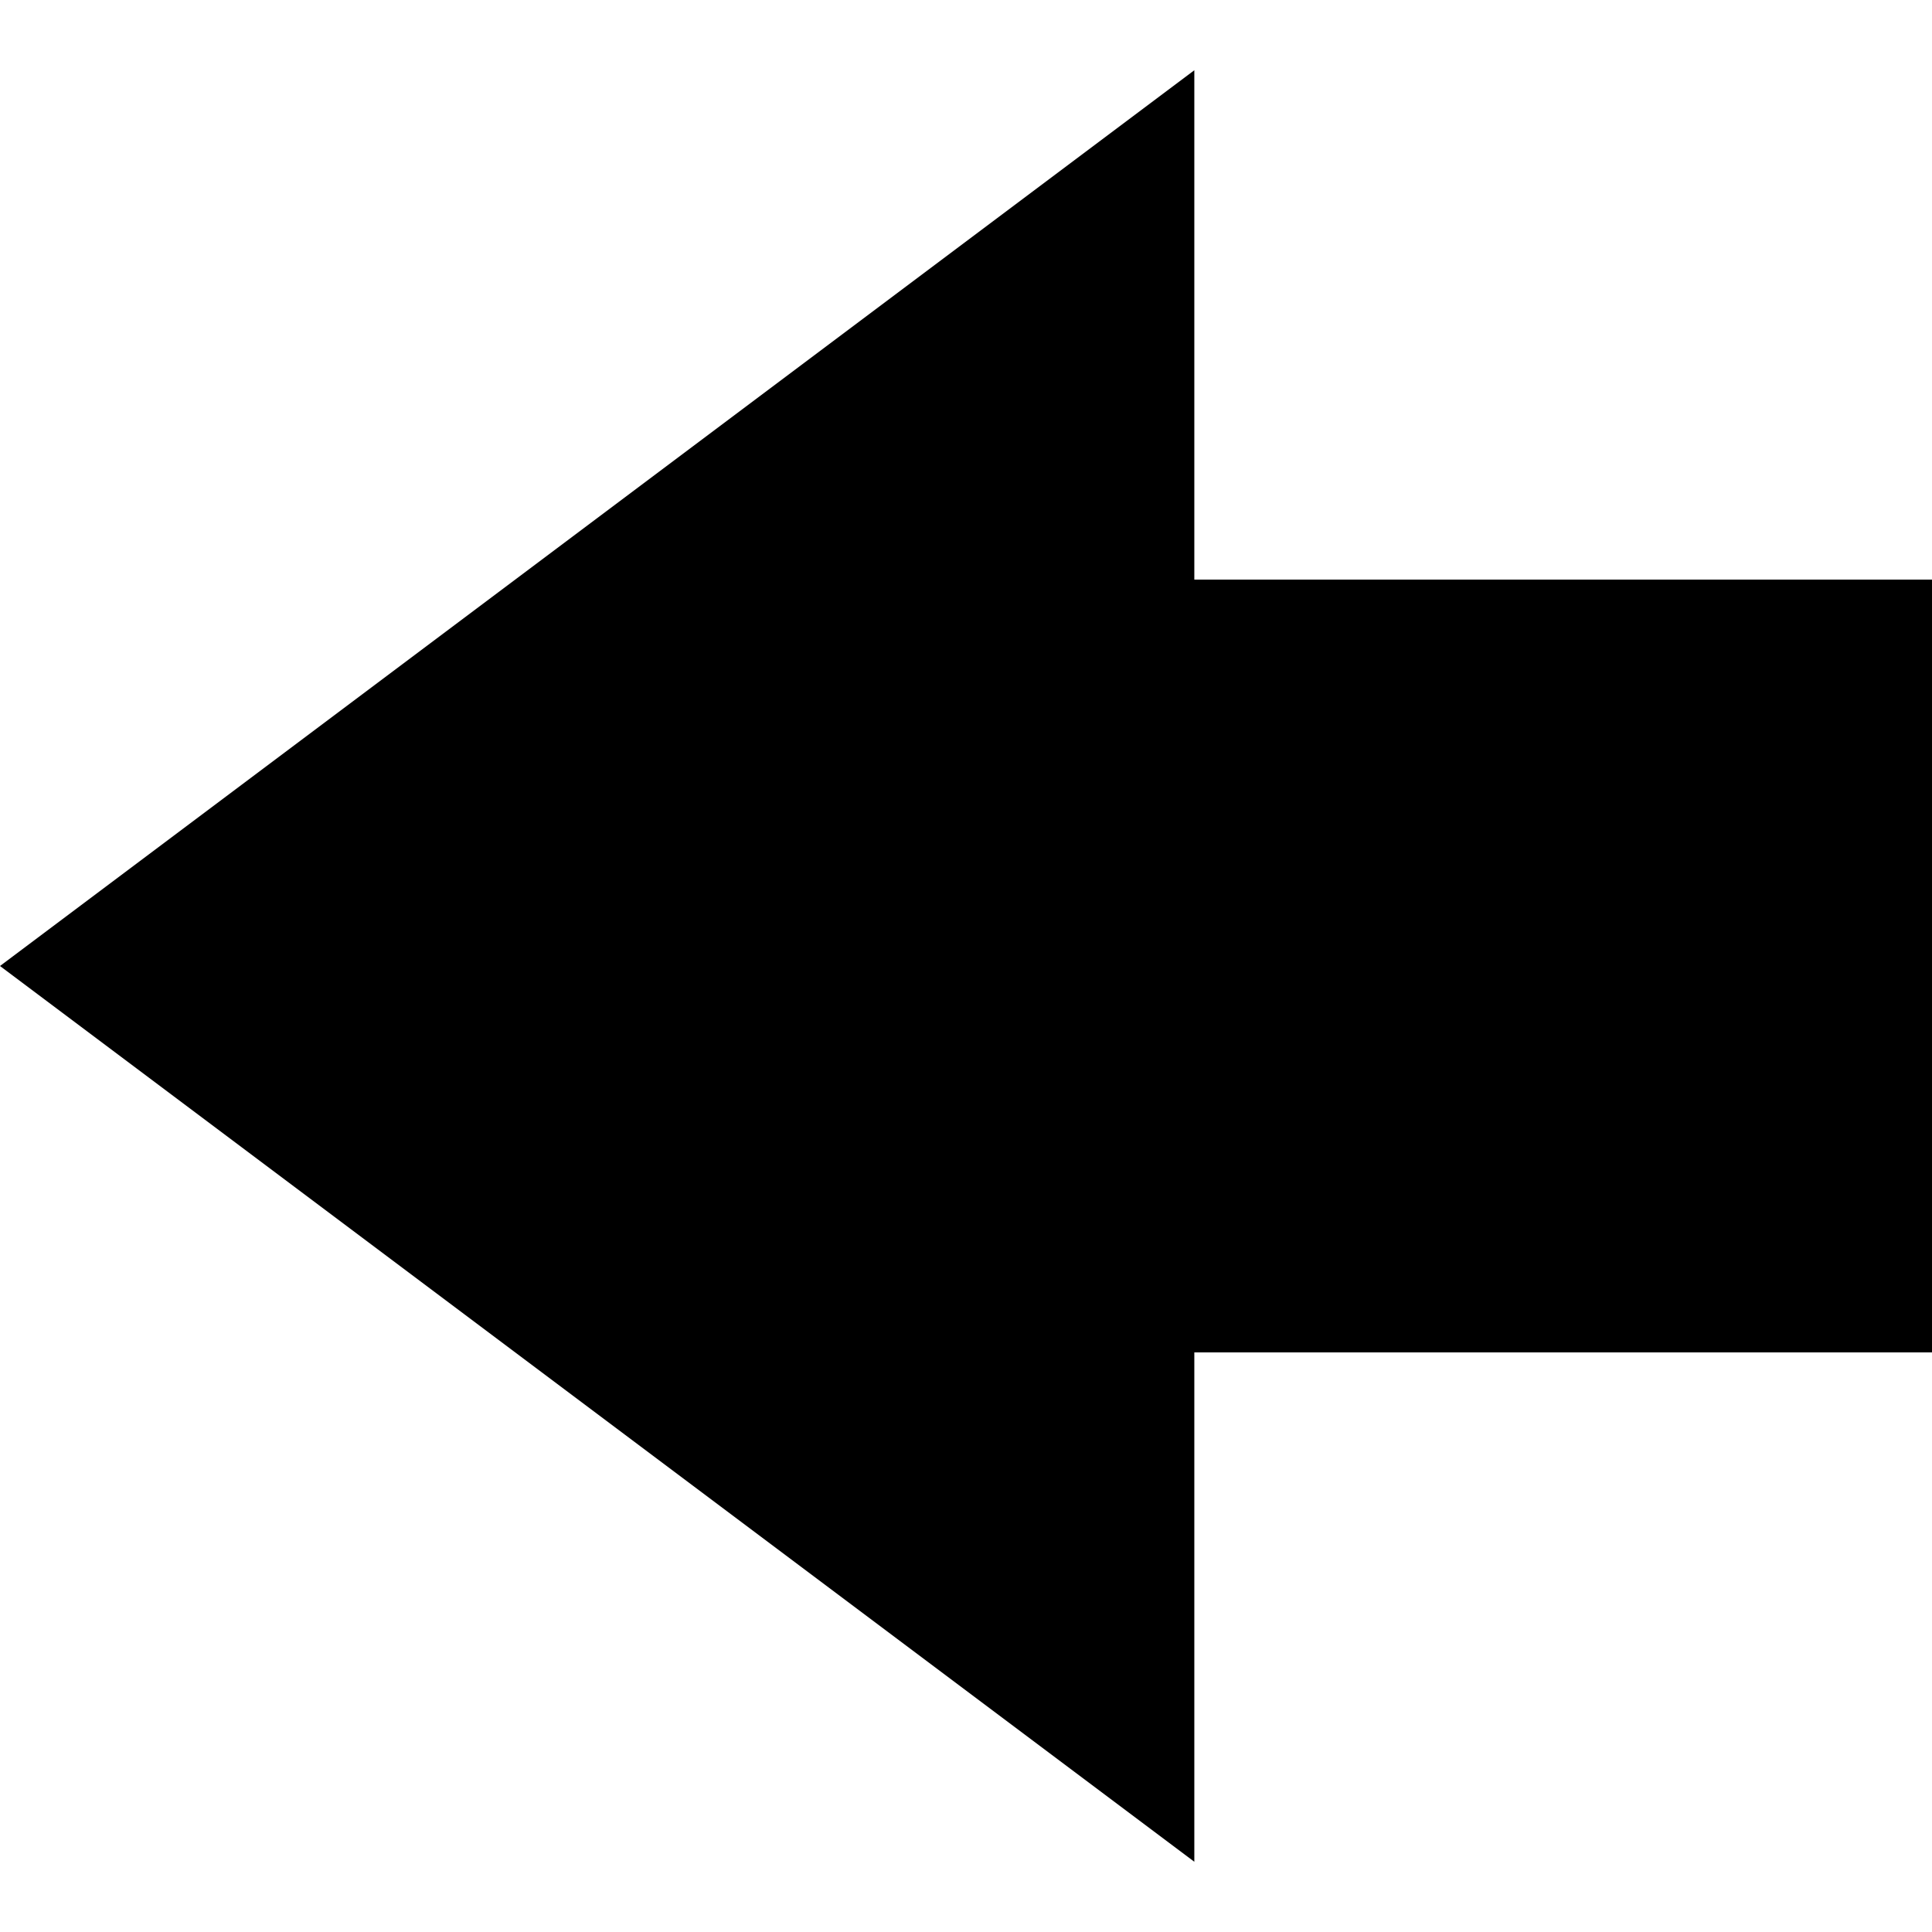
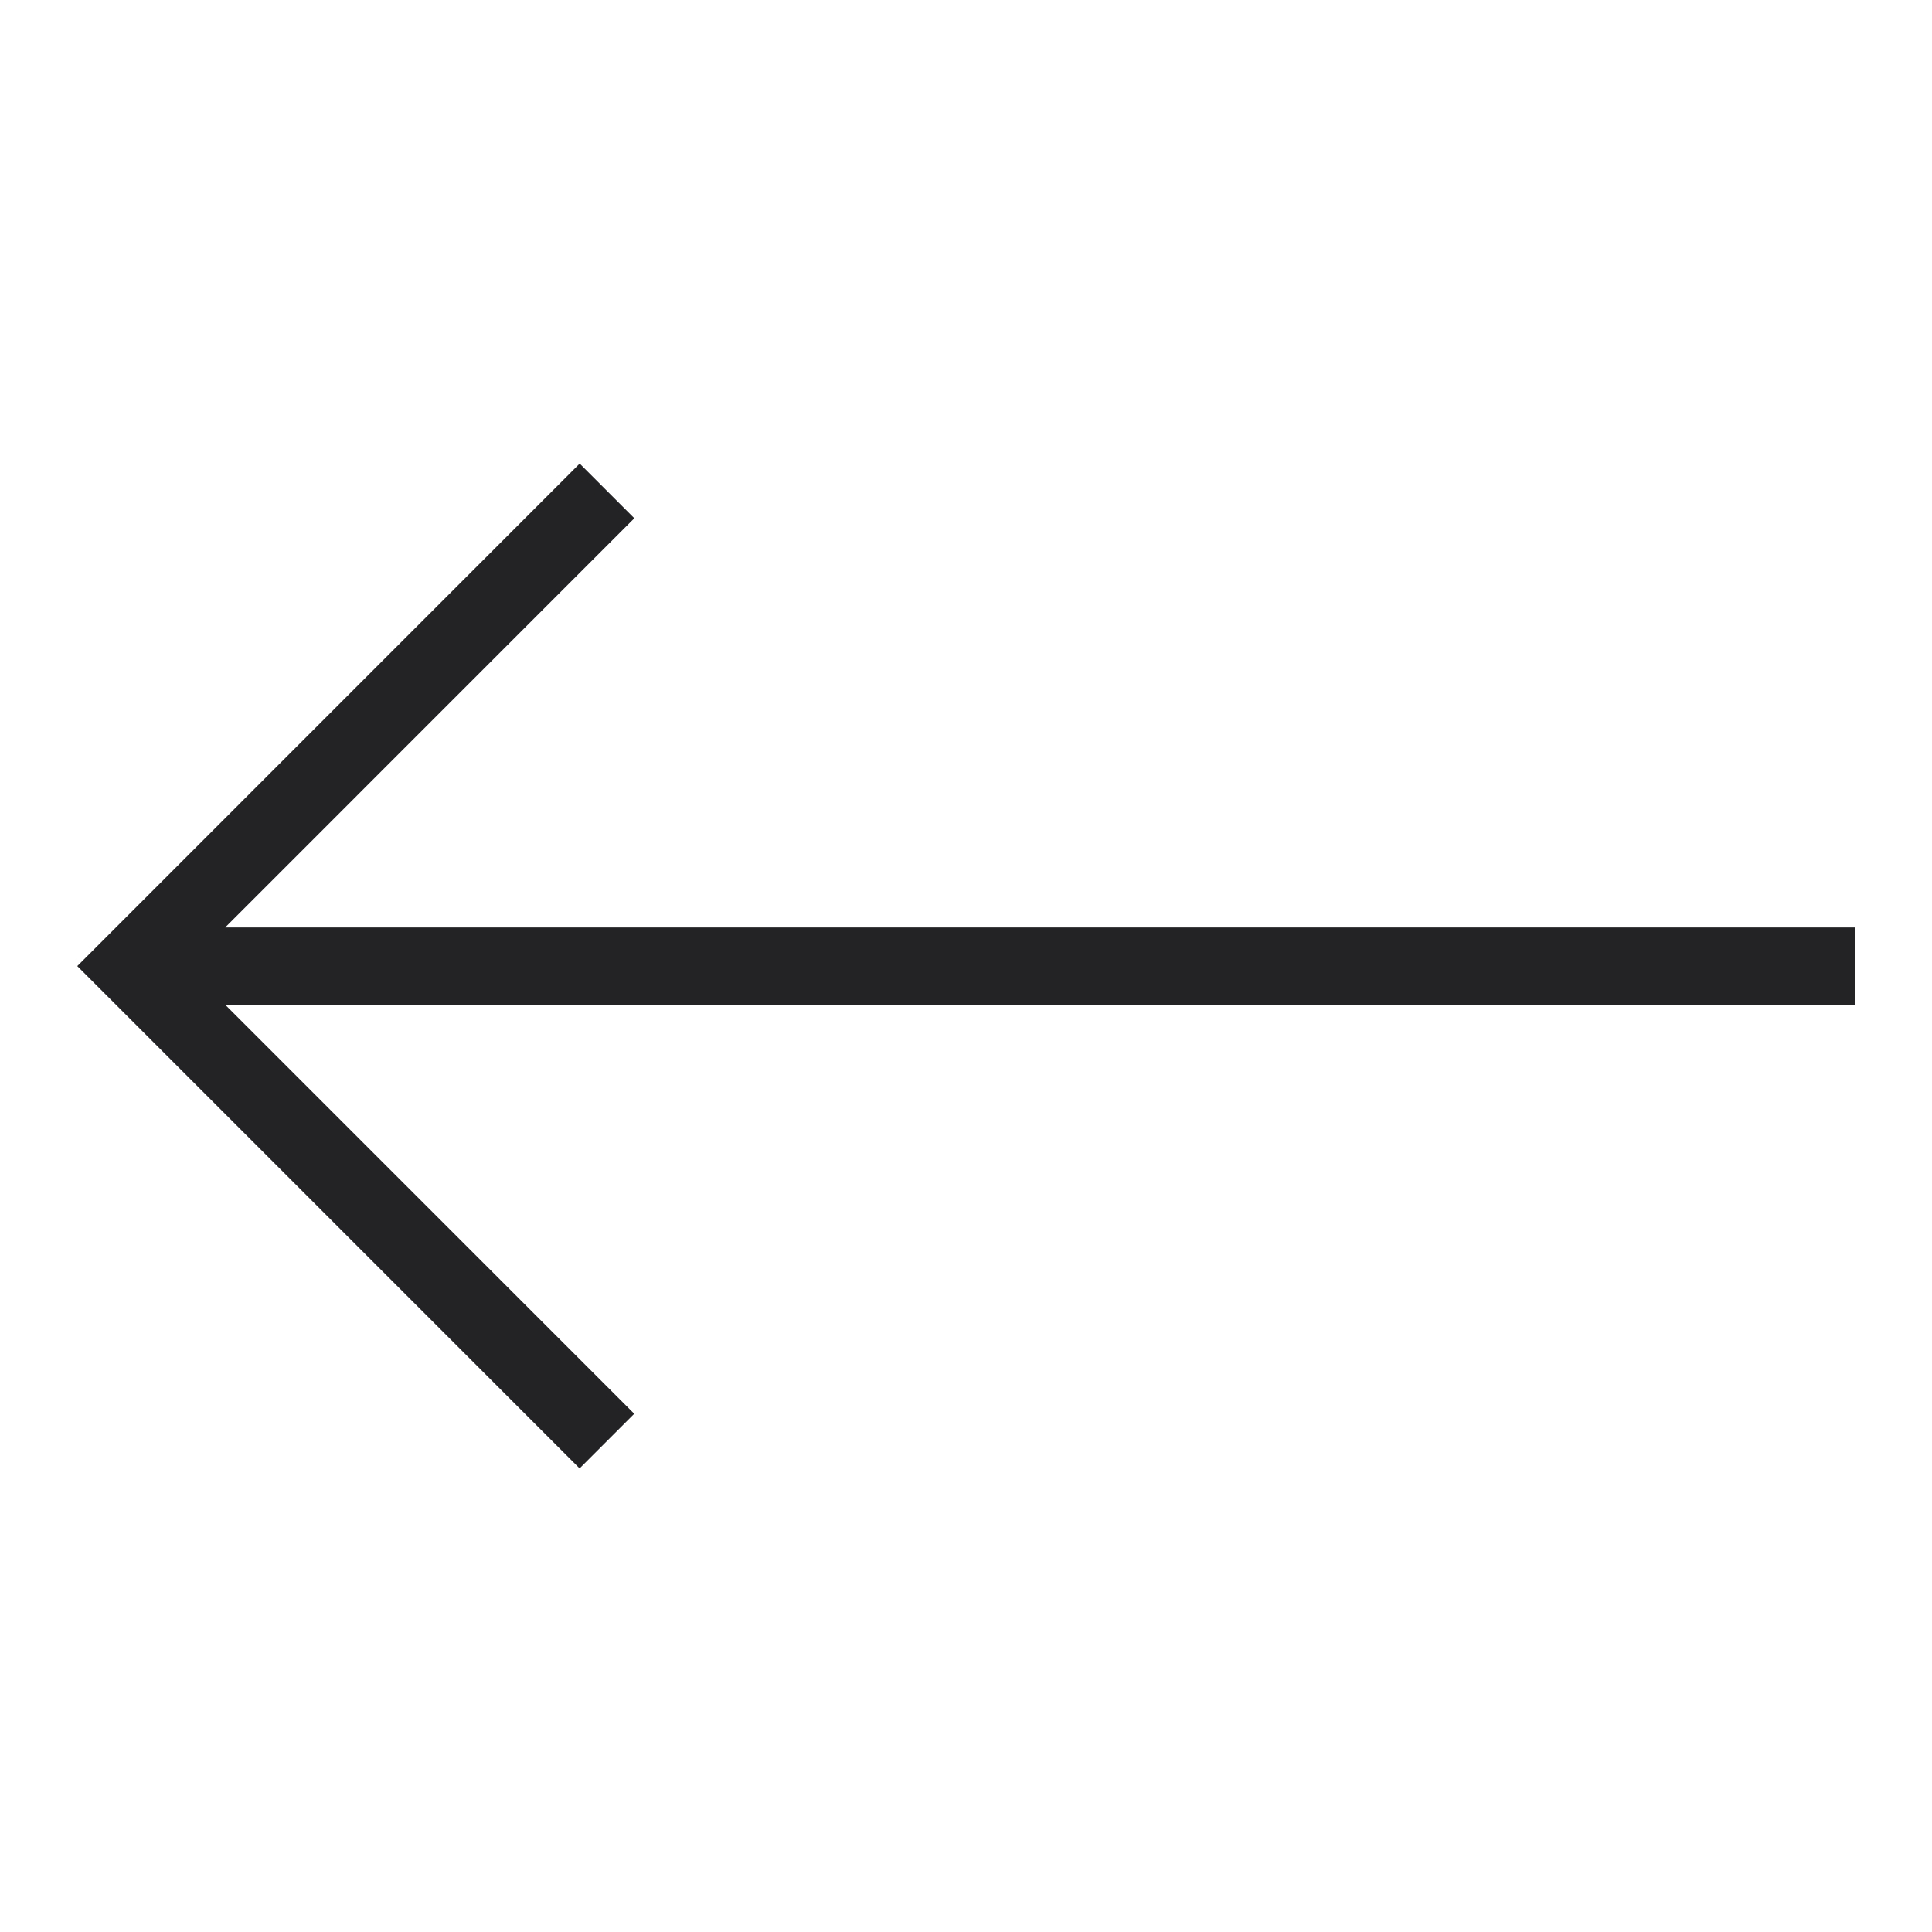
- <svg xmlns="http://www.w3.org/2000/svg" height="800px" width="800px" version="1.1" id="_x32_" viewBox="0 0 512 512" xml:space="preserve">
-   <style type="text/css">
- 	.st0{fill:#000000;}
- </style>
-   <g>
-     <polygon class="st0" points="316.508,153.598 316.508,18.616 0,256 316.508,493.384 316.508,358.402 512,358.402 512,153.598  " />
+ <svg xmlns="http://www.w3.org/2000/svg" viewBox="0 0 25 25">
+   <g id="Left-2" data-name="Left">
+     <polygon points="24 12.001 2.914 12.001 8.208 6.706 7.501 5.999 1 12.501 7.5 19.001 8.207 18.294 2.914 13.001 24 13.001 24 12.001" style="fill:#232326" />
  </g>
</svg>
